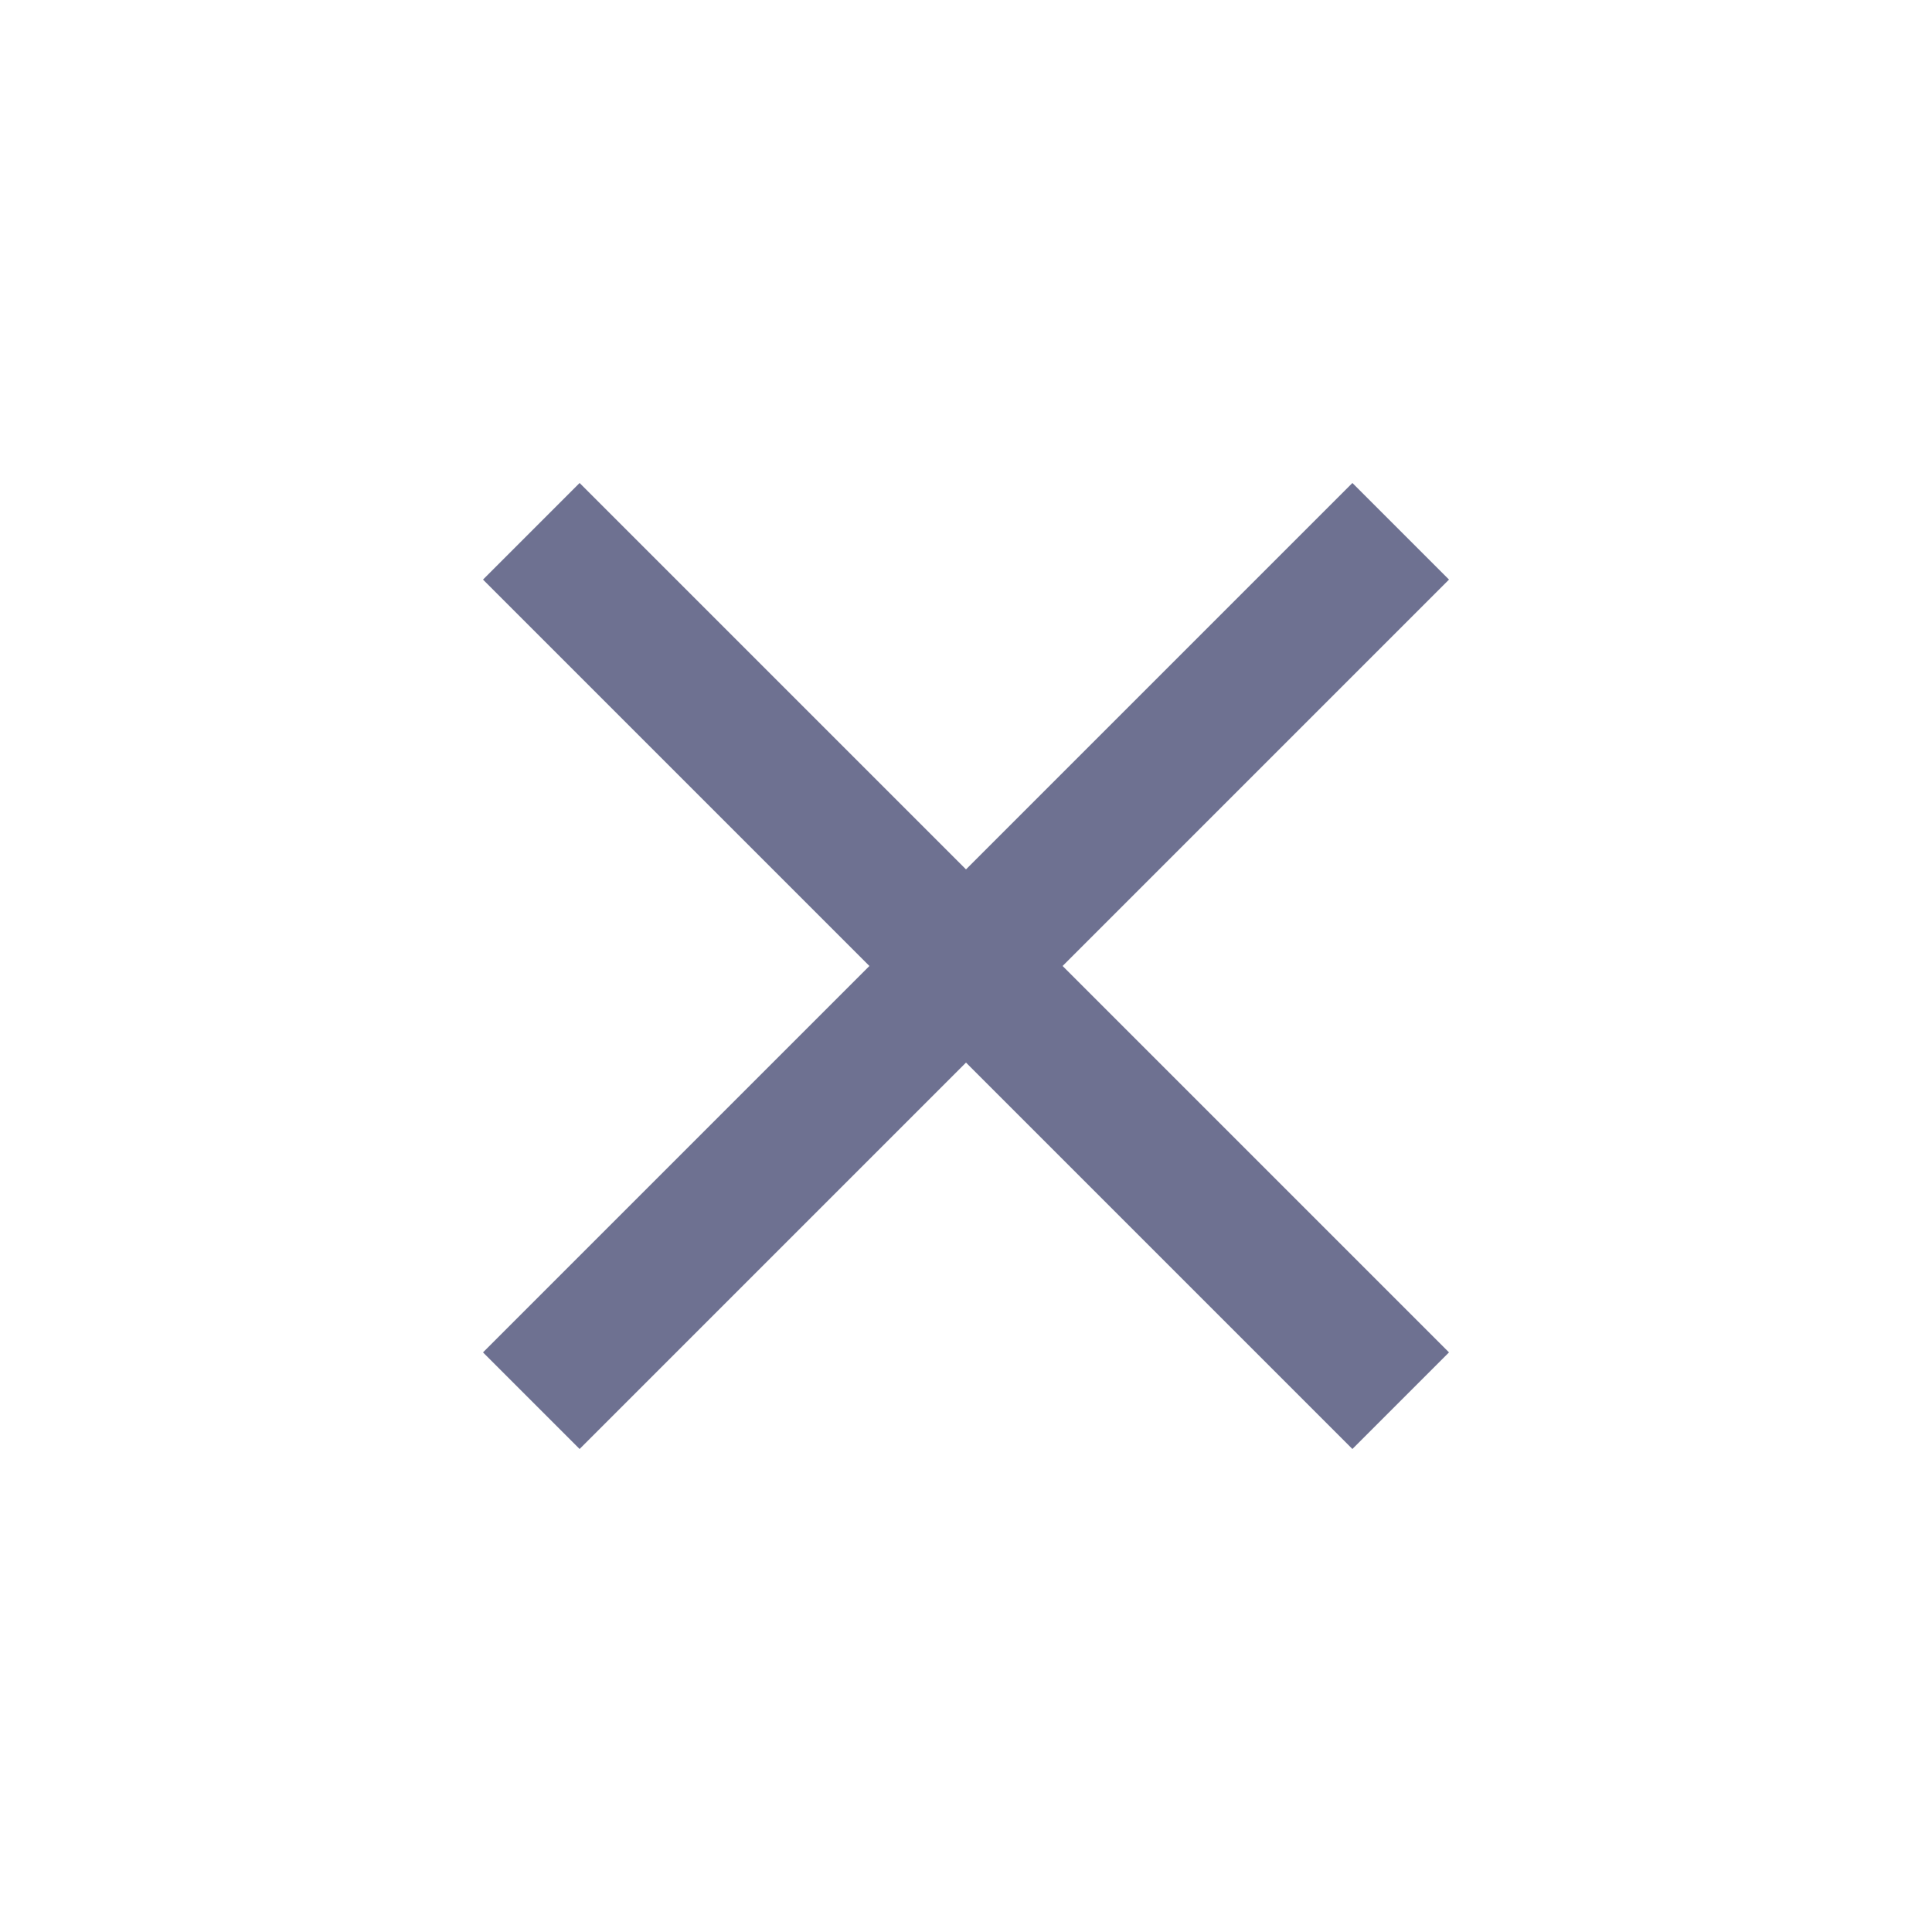
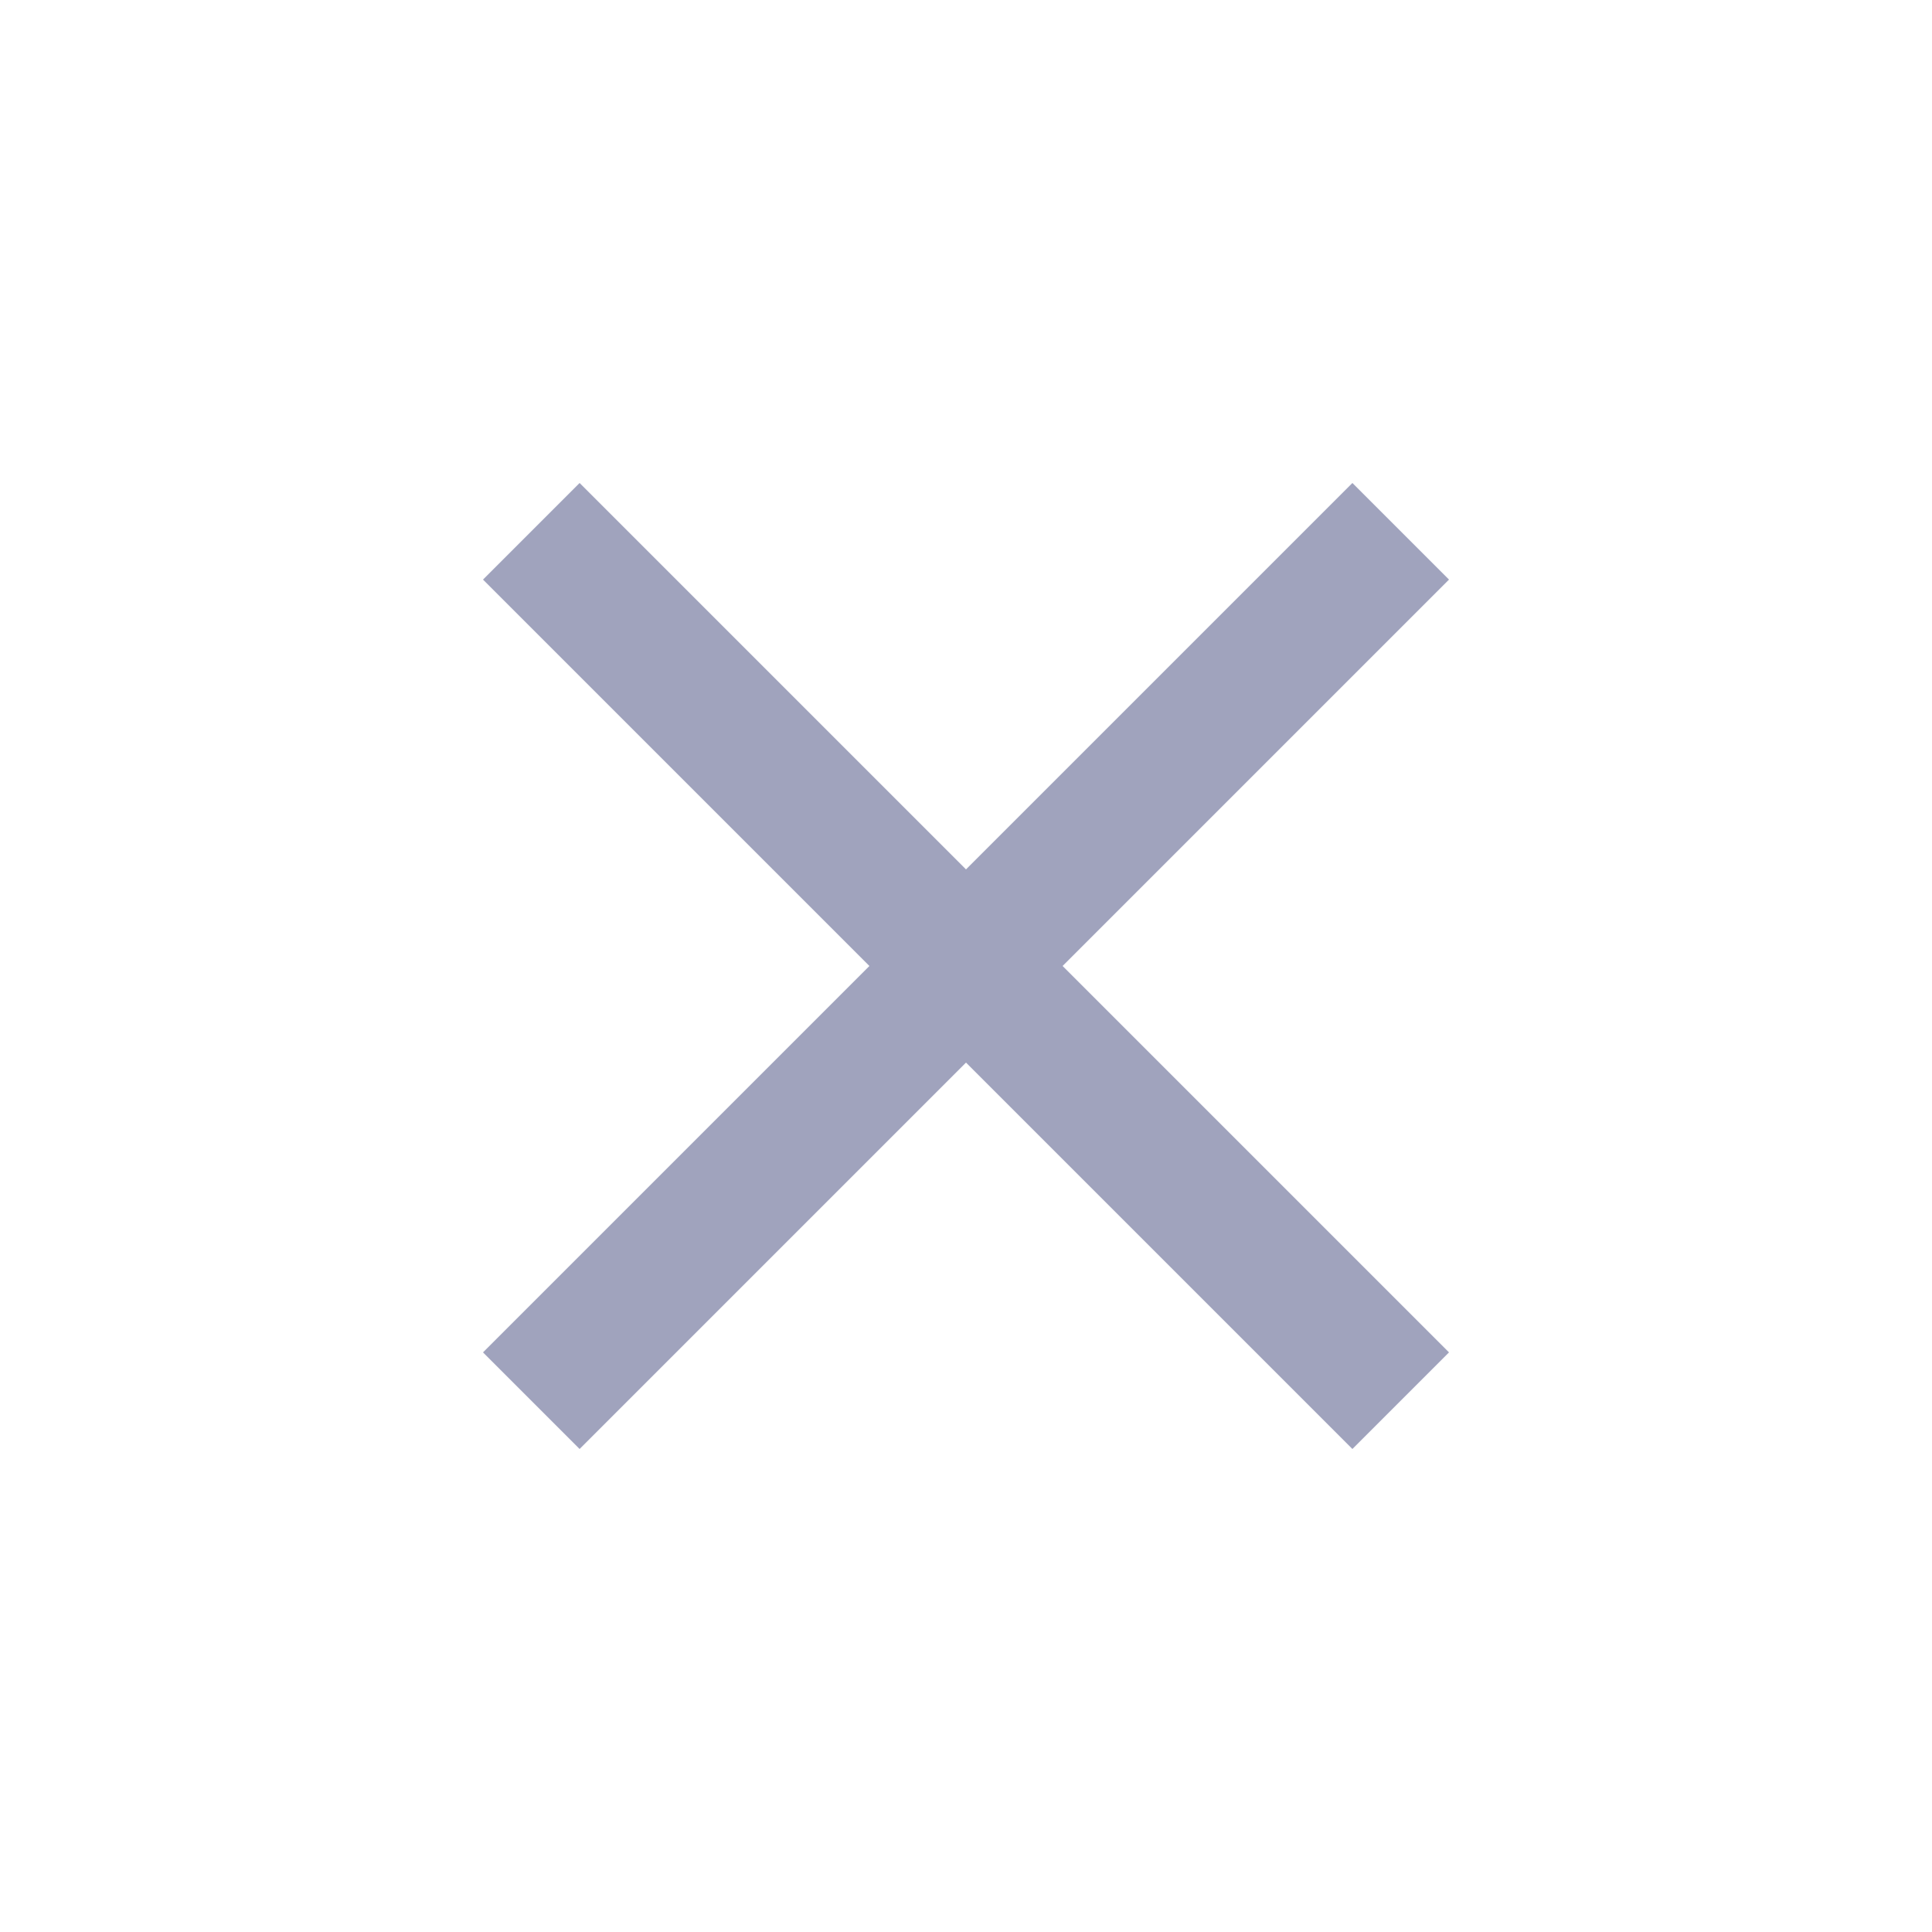
<svg xmlns="http://www.w3.org/2000/svg" width="24" height="24" viewBox="0 0 24 24" fill="none">
-   <path d="M7.2 18L6 16.8L10.8 12L6 7.2L7.2 6L12 10.8L16.8 6L18 7.2L13.2 12L18 16.8L16.8 18L12 13.2L7.2 18Z" fill="#6E7191" />
+   <path d="M7.2 18L6 16.8L10.8 12L6 7.2L7.2 6L12 10.8L16.8 6L18 7.2L13.2 12L18 16.8L16.8 18L12 13.2L7.2 18Z" fill="#A0A3BD" />
</svg>
